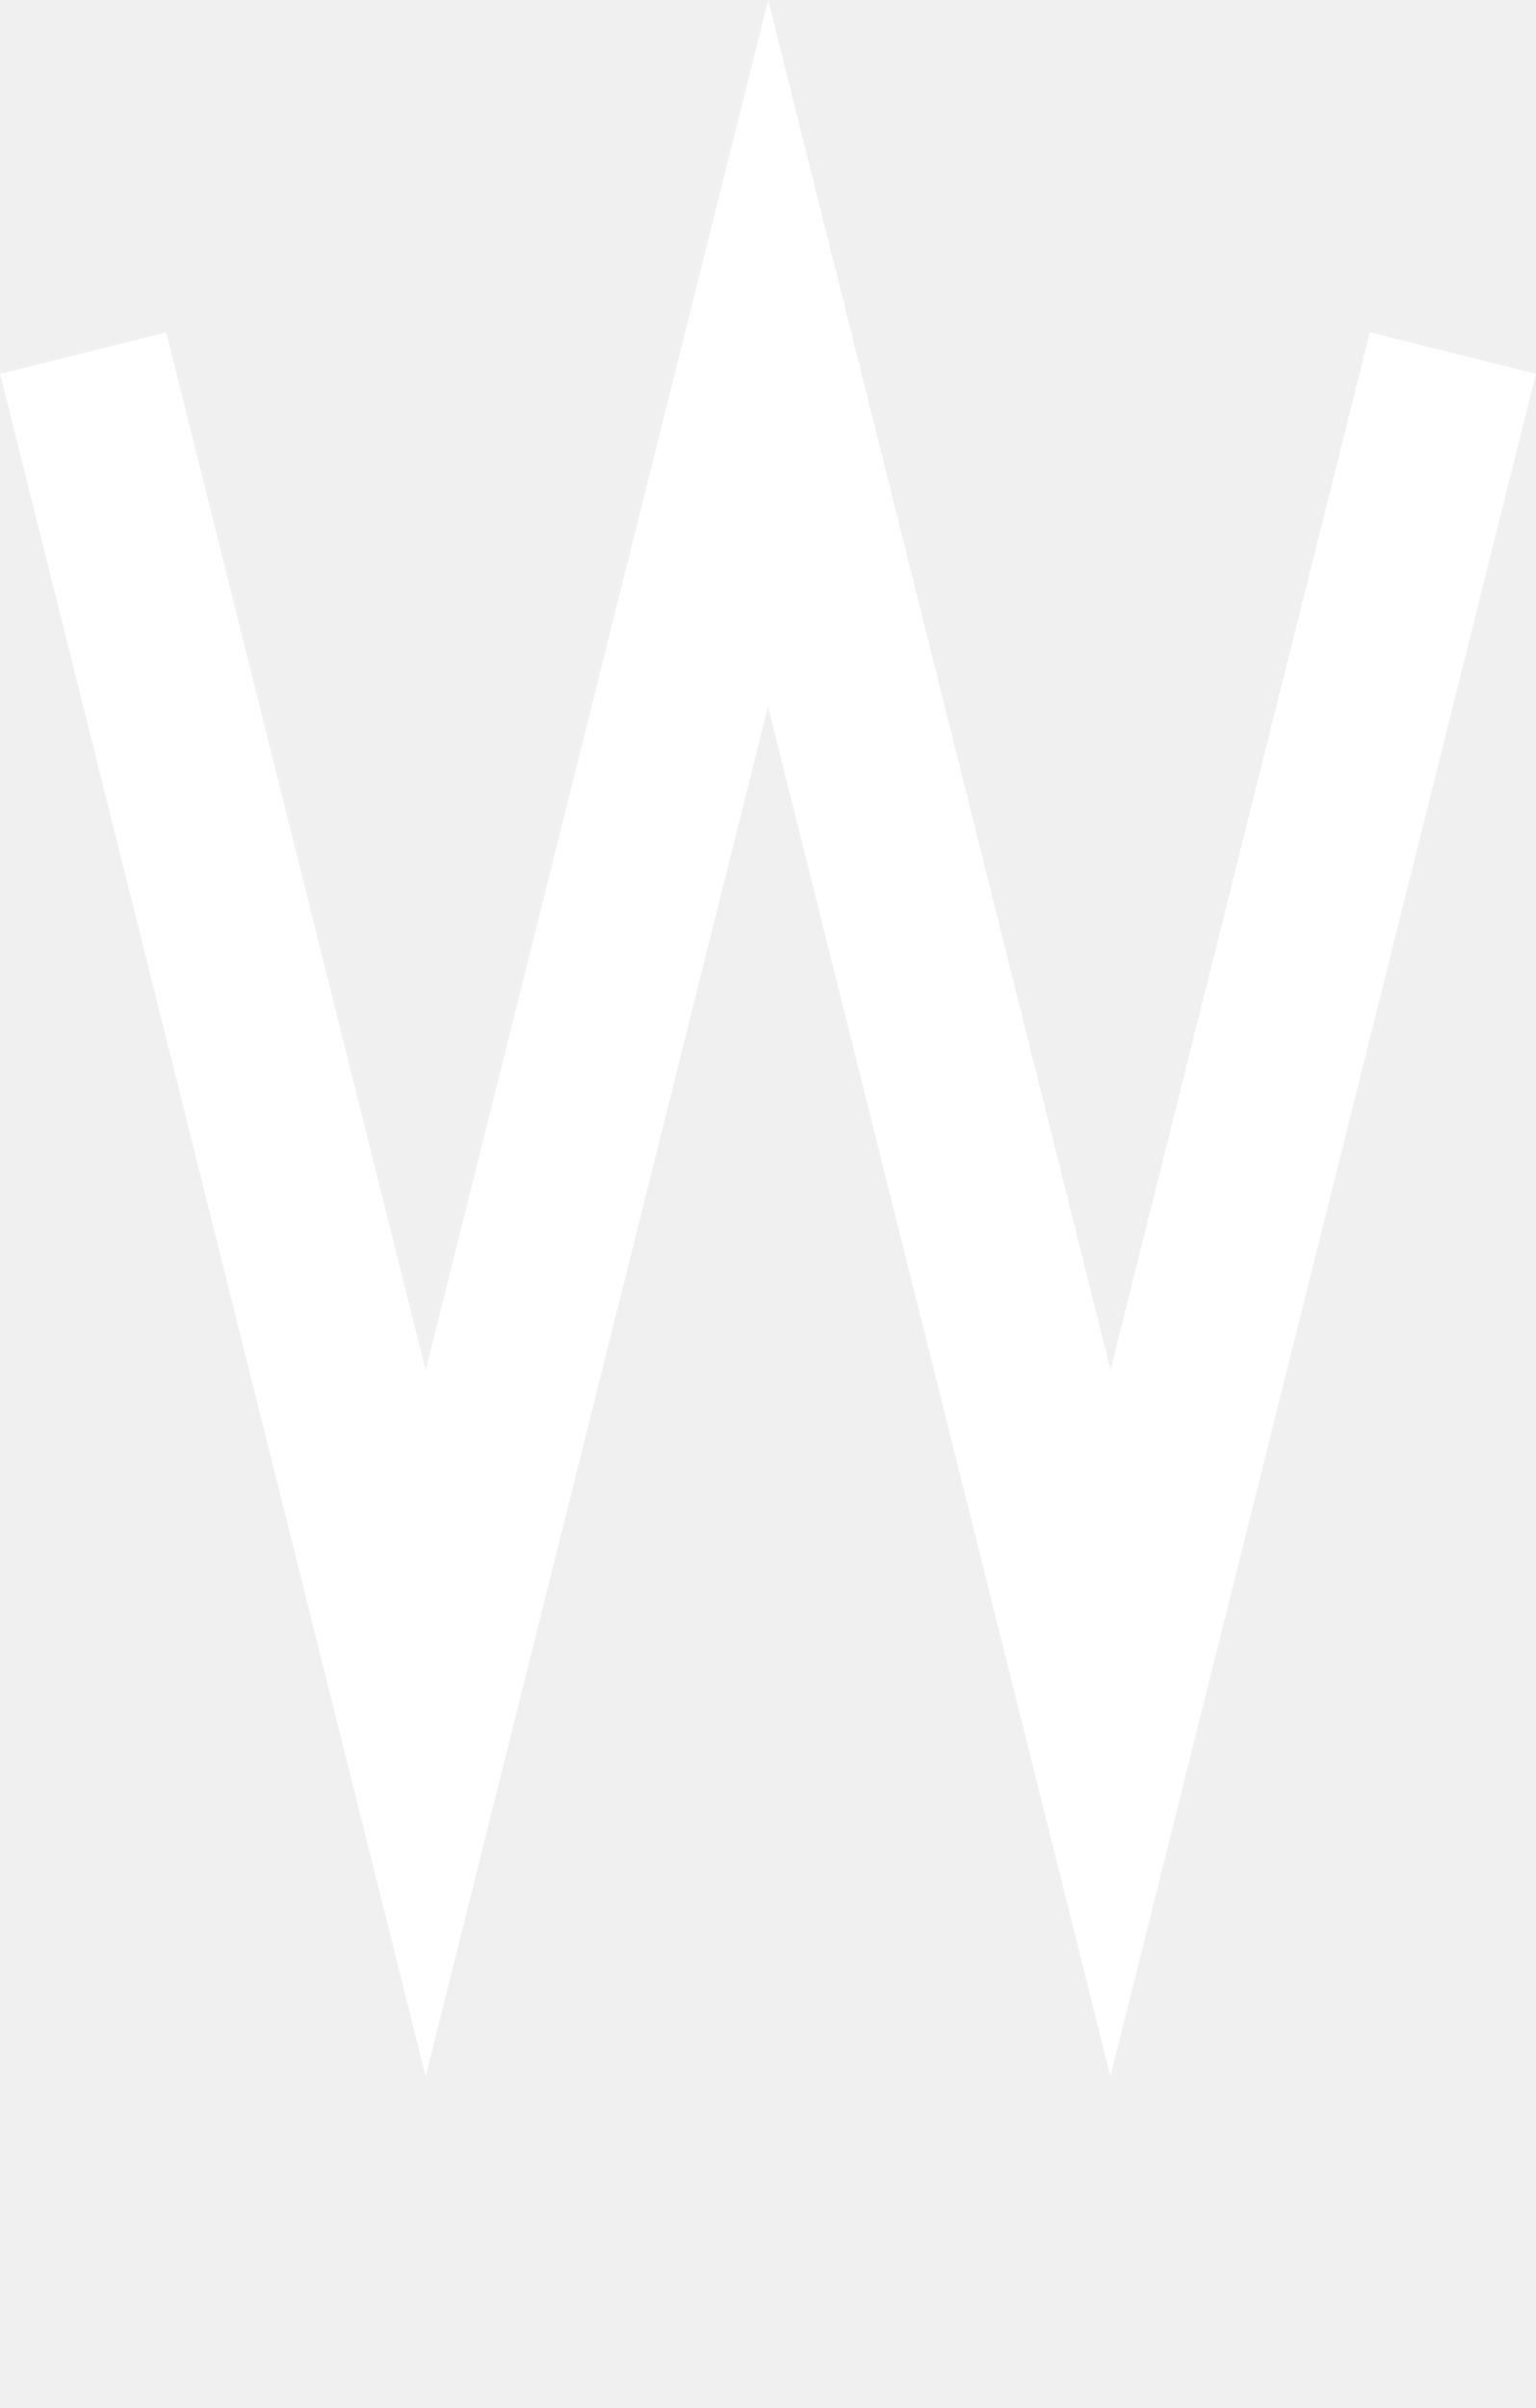
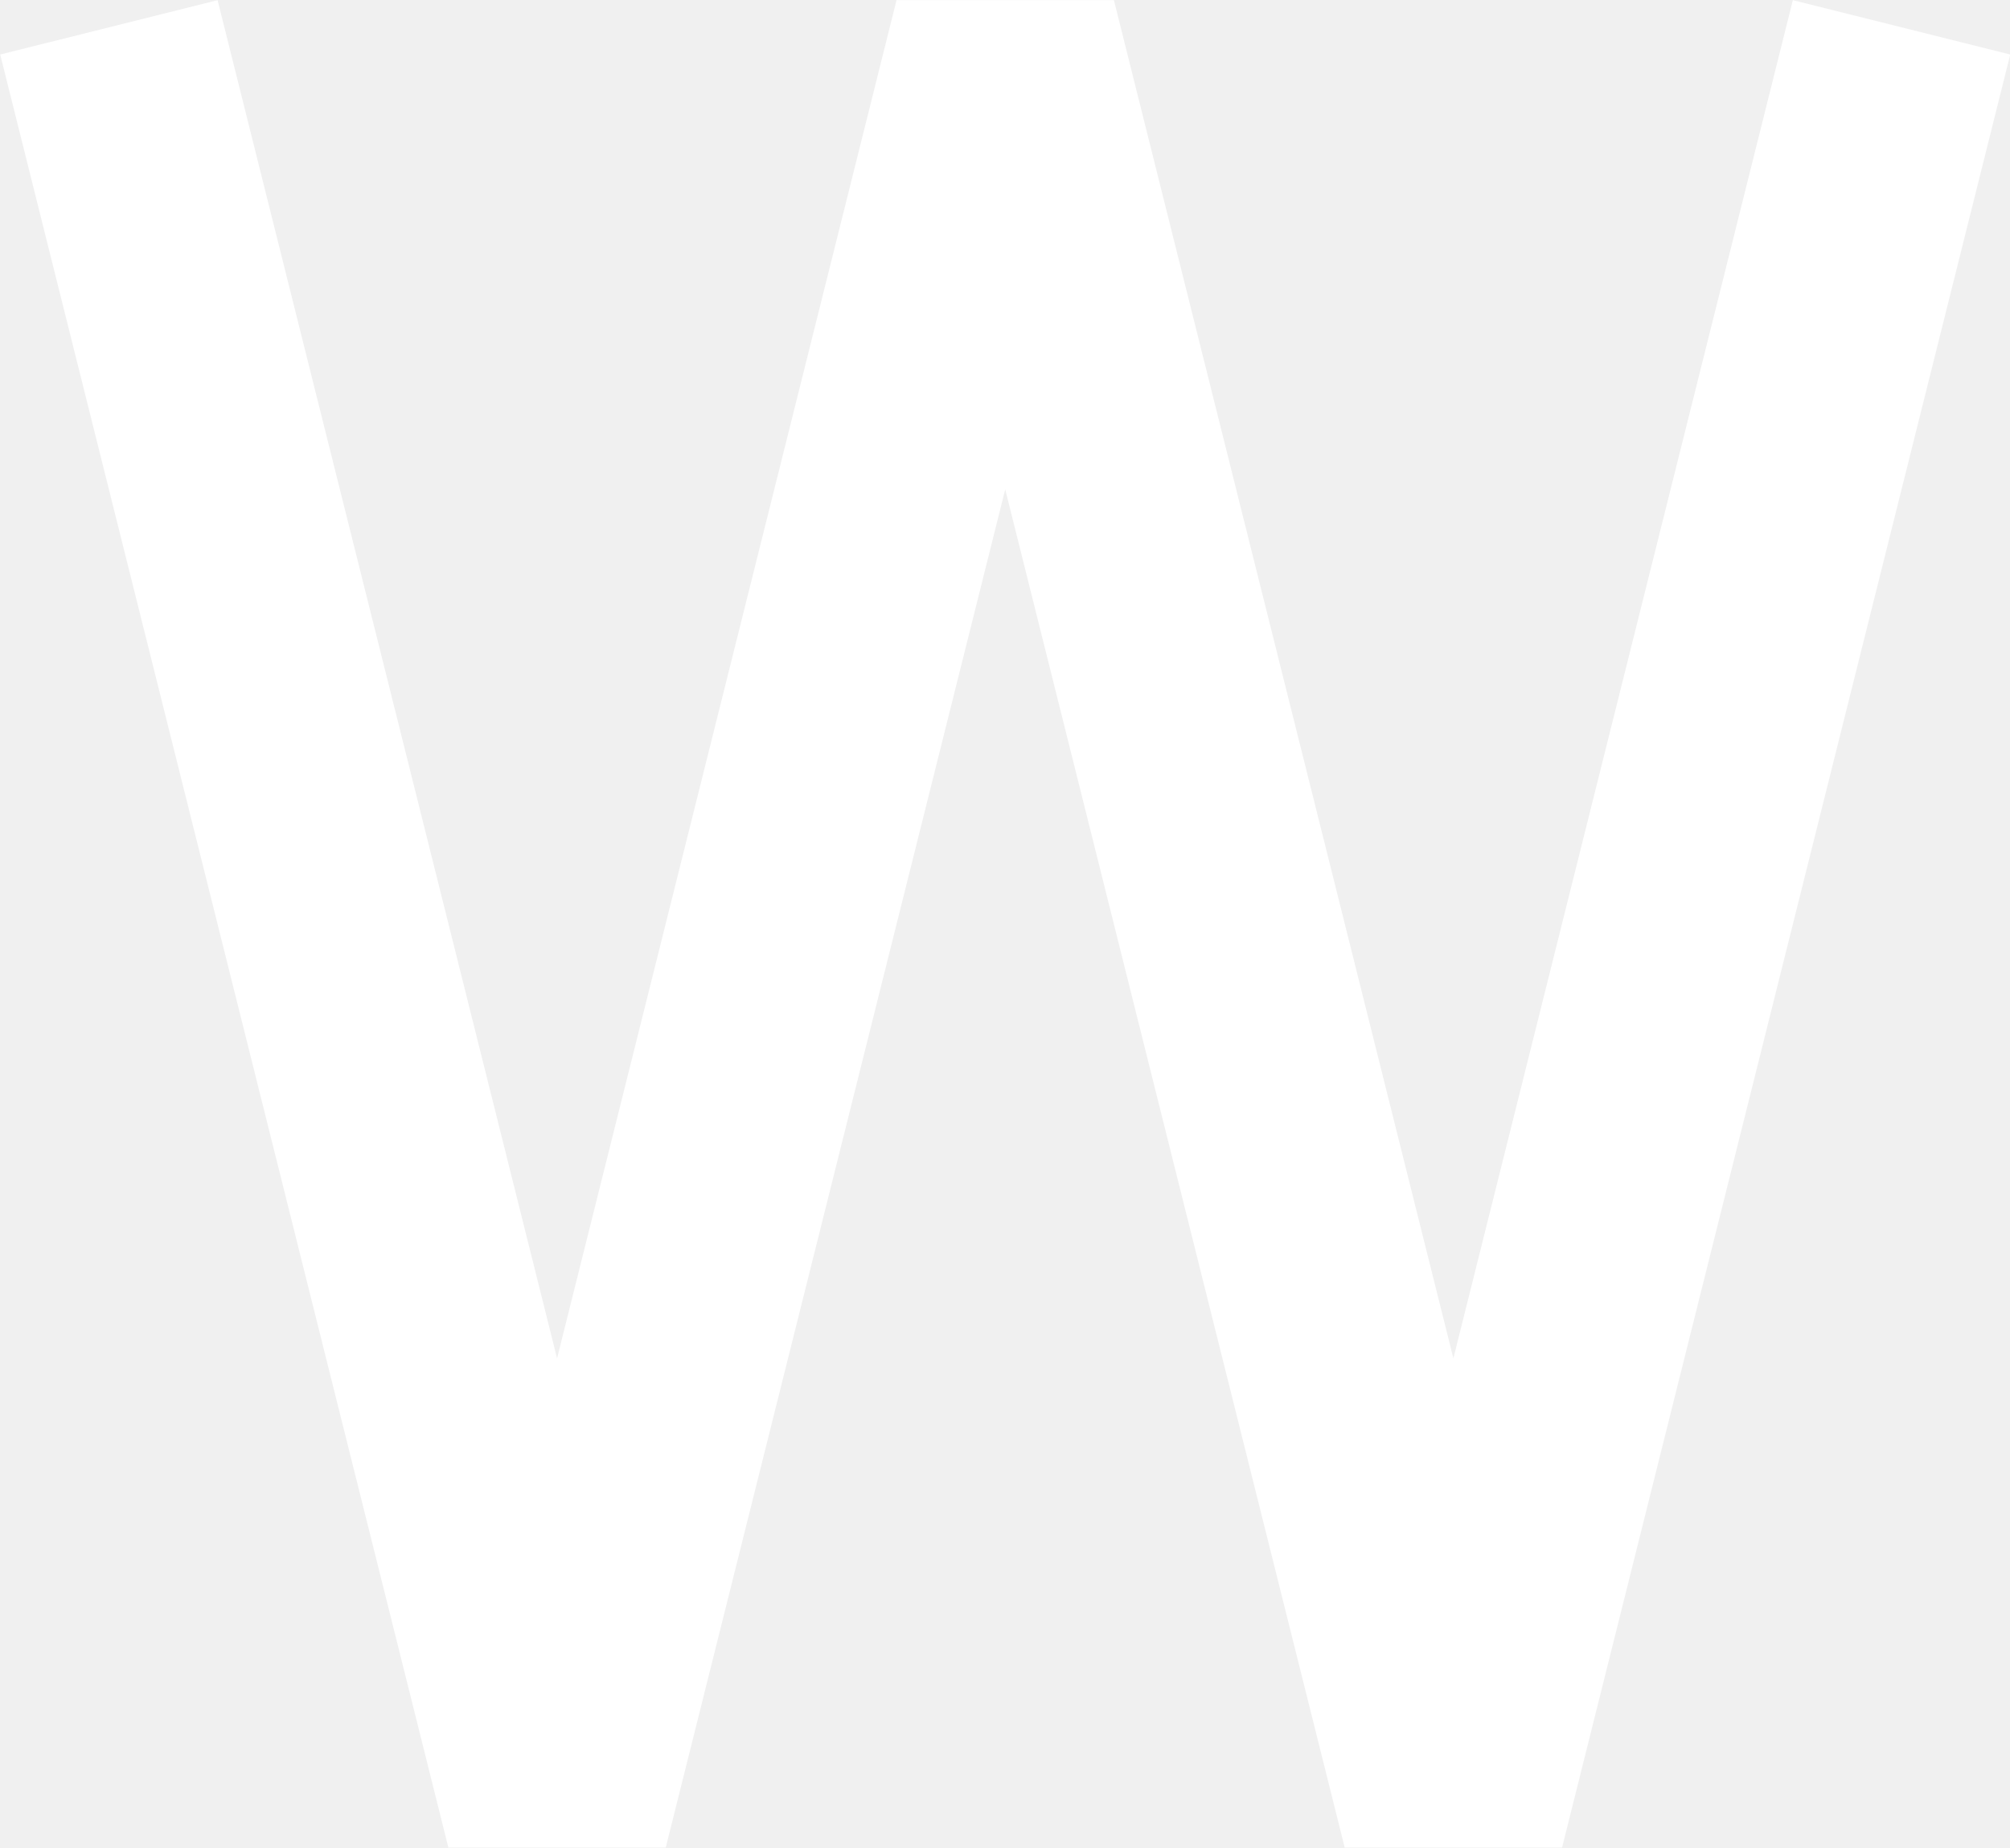
- <svg xmlns="http://www.w3.org/2000/svg" id="Layer_1" data-name="Layer 1" viewBox="0 0 44.85 70.31">
+ <svg xmlns="http://www.w3.org/2000/svg" id="Layer_1" data-name="Layer 1" viewBox="0 0 44.85 41.21">
  <defs>
-     <style>.cls-1,.cls-2{fill:none;}.cls-2{stroke:#fff;stroke-miterlimit:10;stroke-width:5px;}</style>
+     <style>.cls-1{fill:none;stroke:#fff;stroke-width:5px;}</style>
  </defs>
-   <rect class="cls-1" x="12.43" y="10.31" width="20" height="20" />
-   <rect class="cls-1" x="12.43" y="50.31" width="20" height="20" />
-   <rect class="cls-1" x="12.43" y="10.81" width="20" height="20" />
-   <rect class="cls-1" x="12.76" y="10.31" width="19.32" height="18.82" />
-   <path class="cls-2" d="M-10,0,0,40,10,0,20,40,30,0" transform="translate(12.43 10.31)" />
+   <path class="cls-1" d="M20,20,30,60,40,20,50,60,60,20" transform="translate(-17.57 -19.39)" />
</svg>
